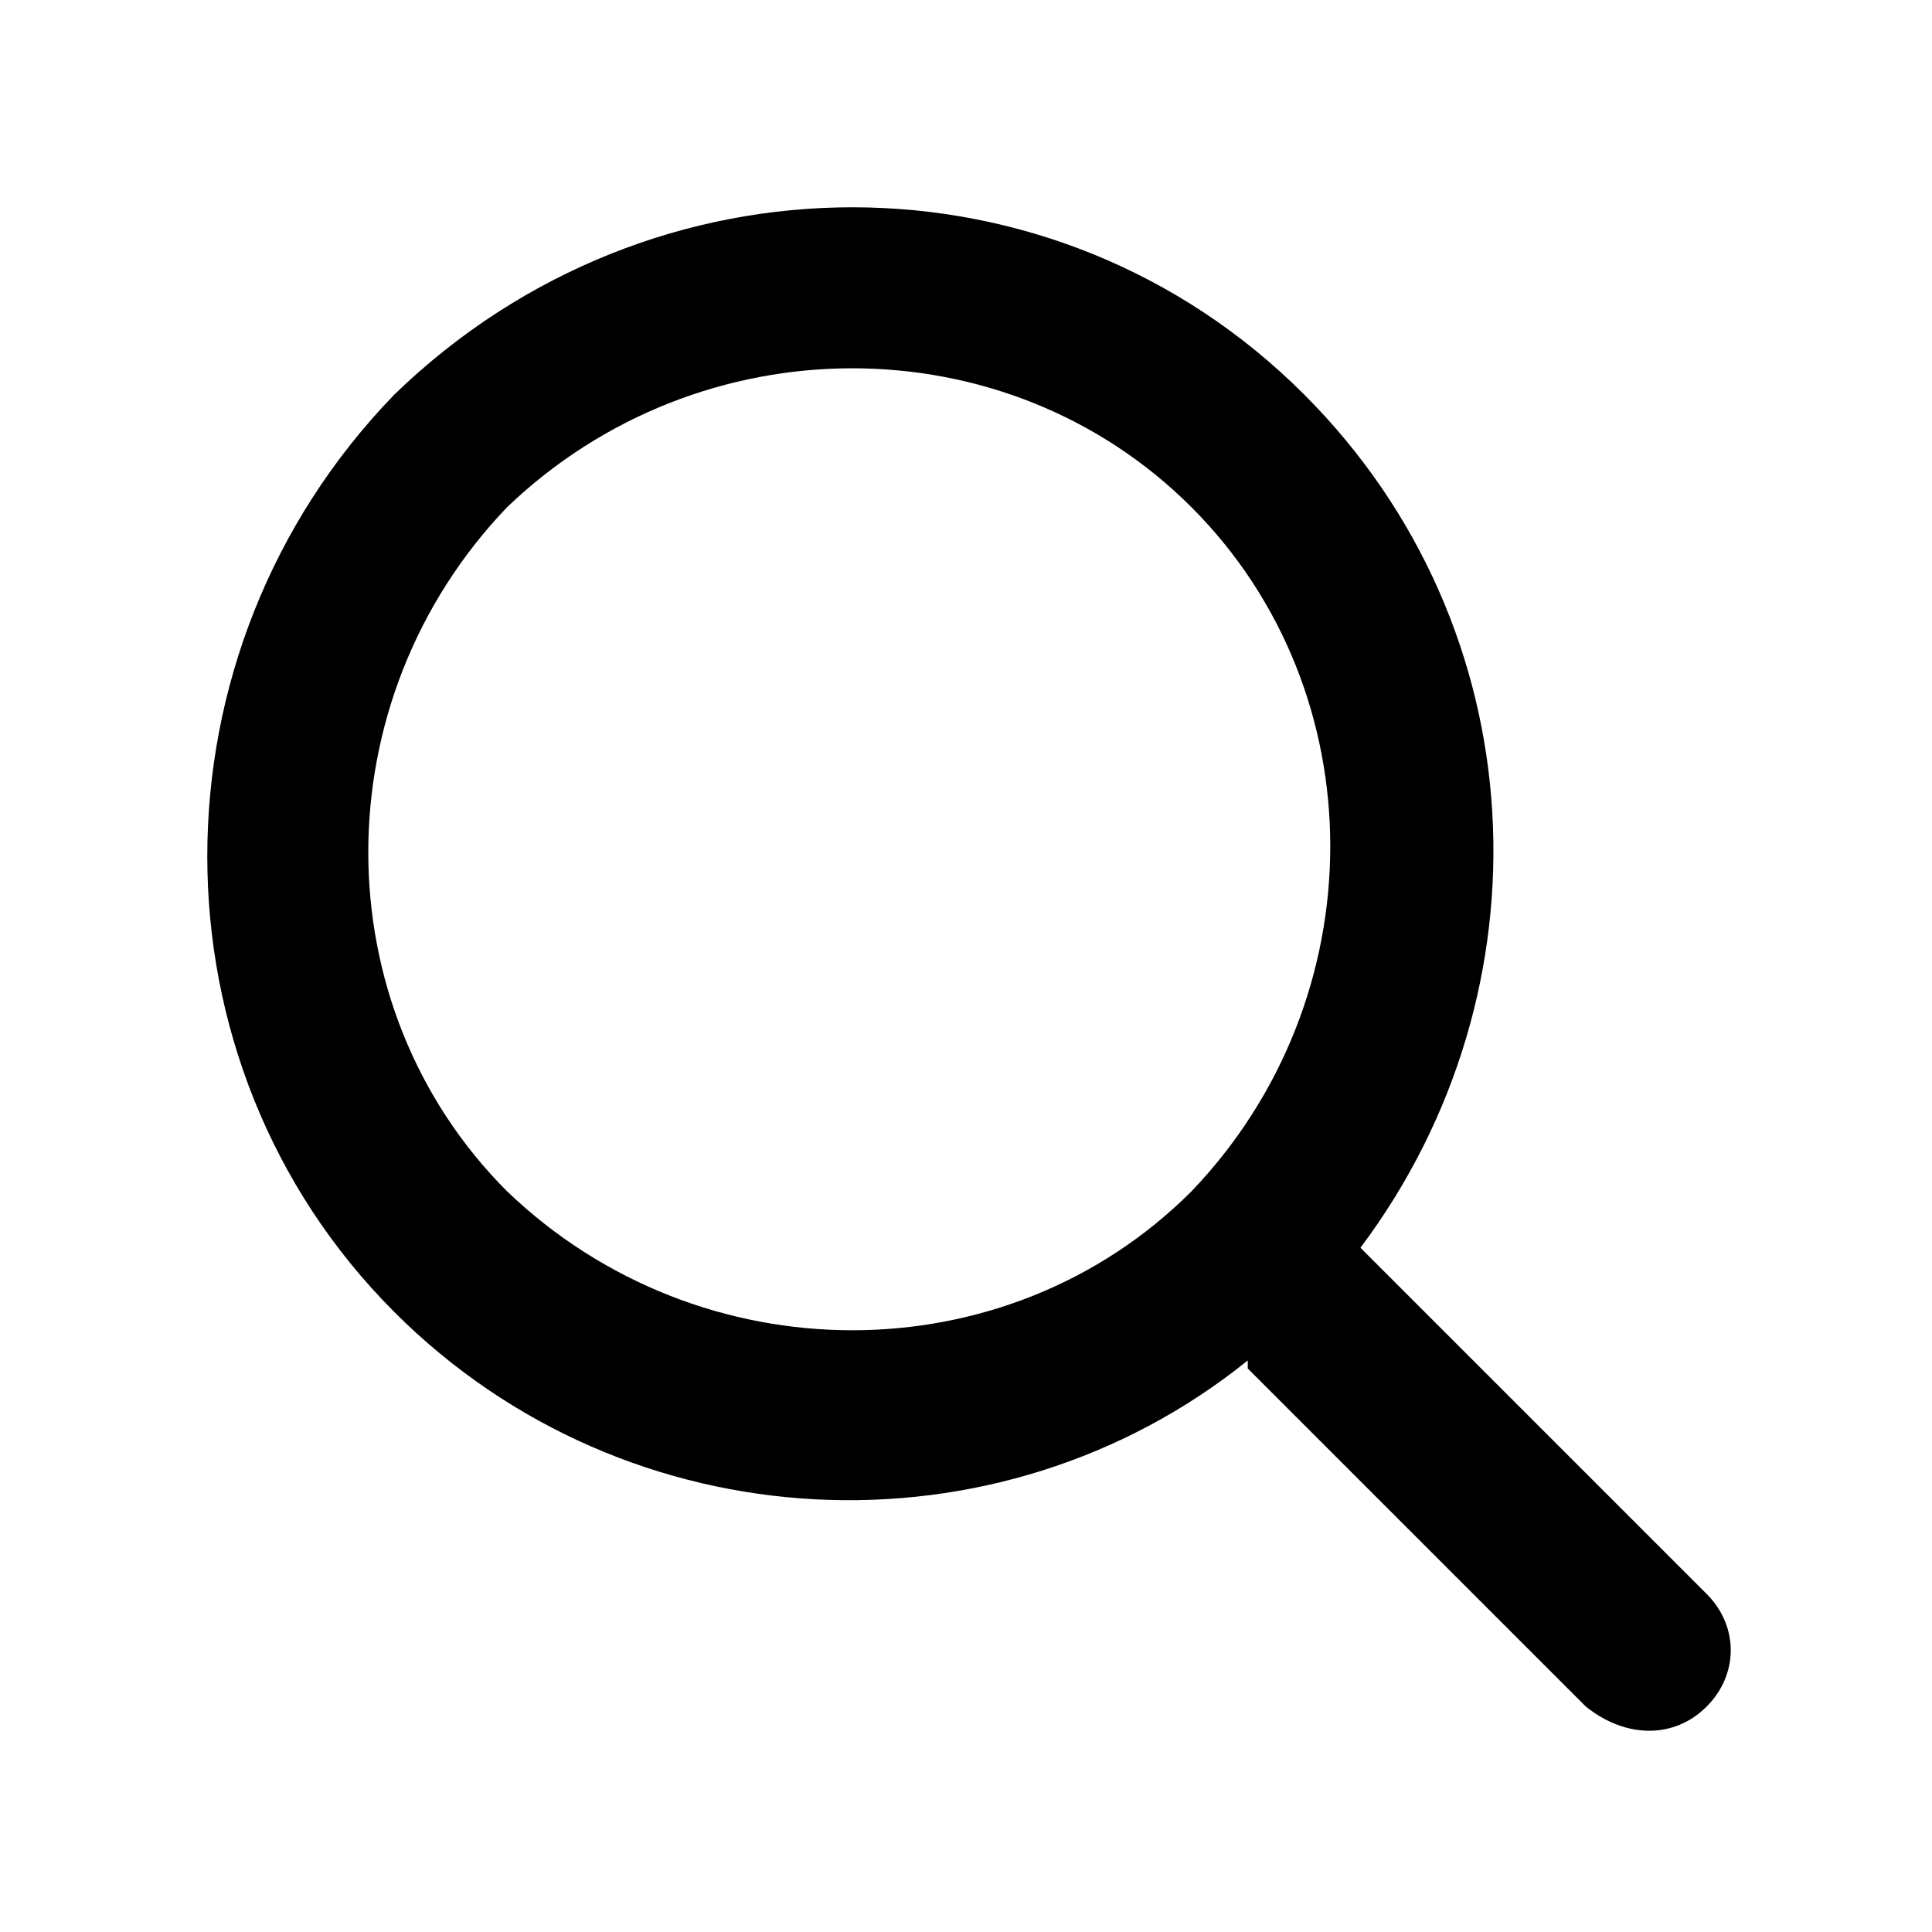
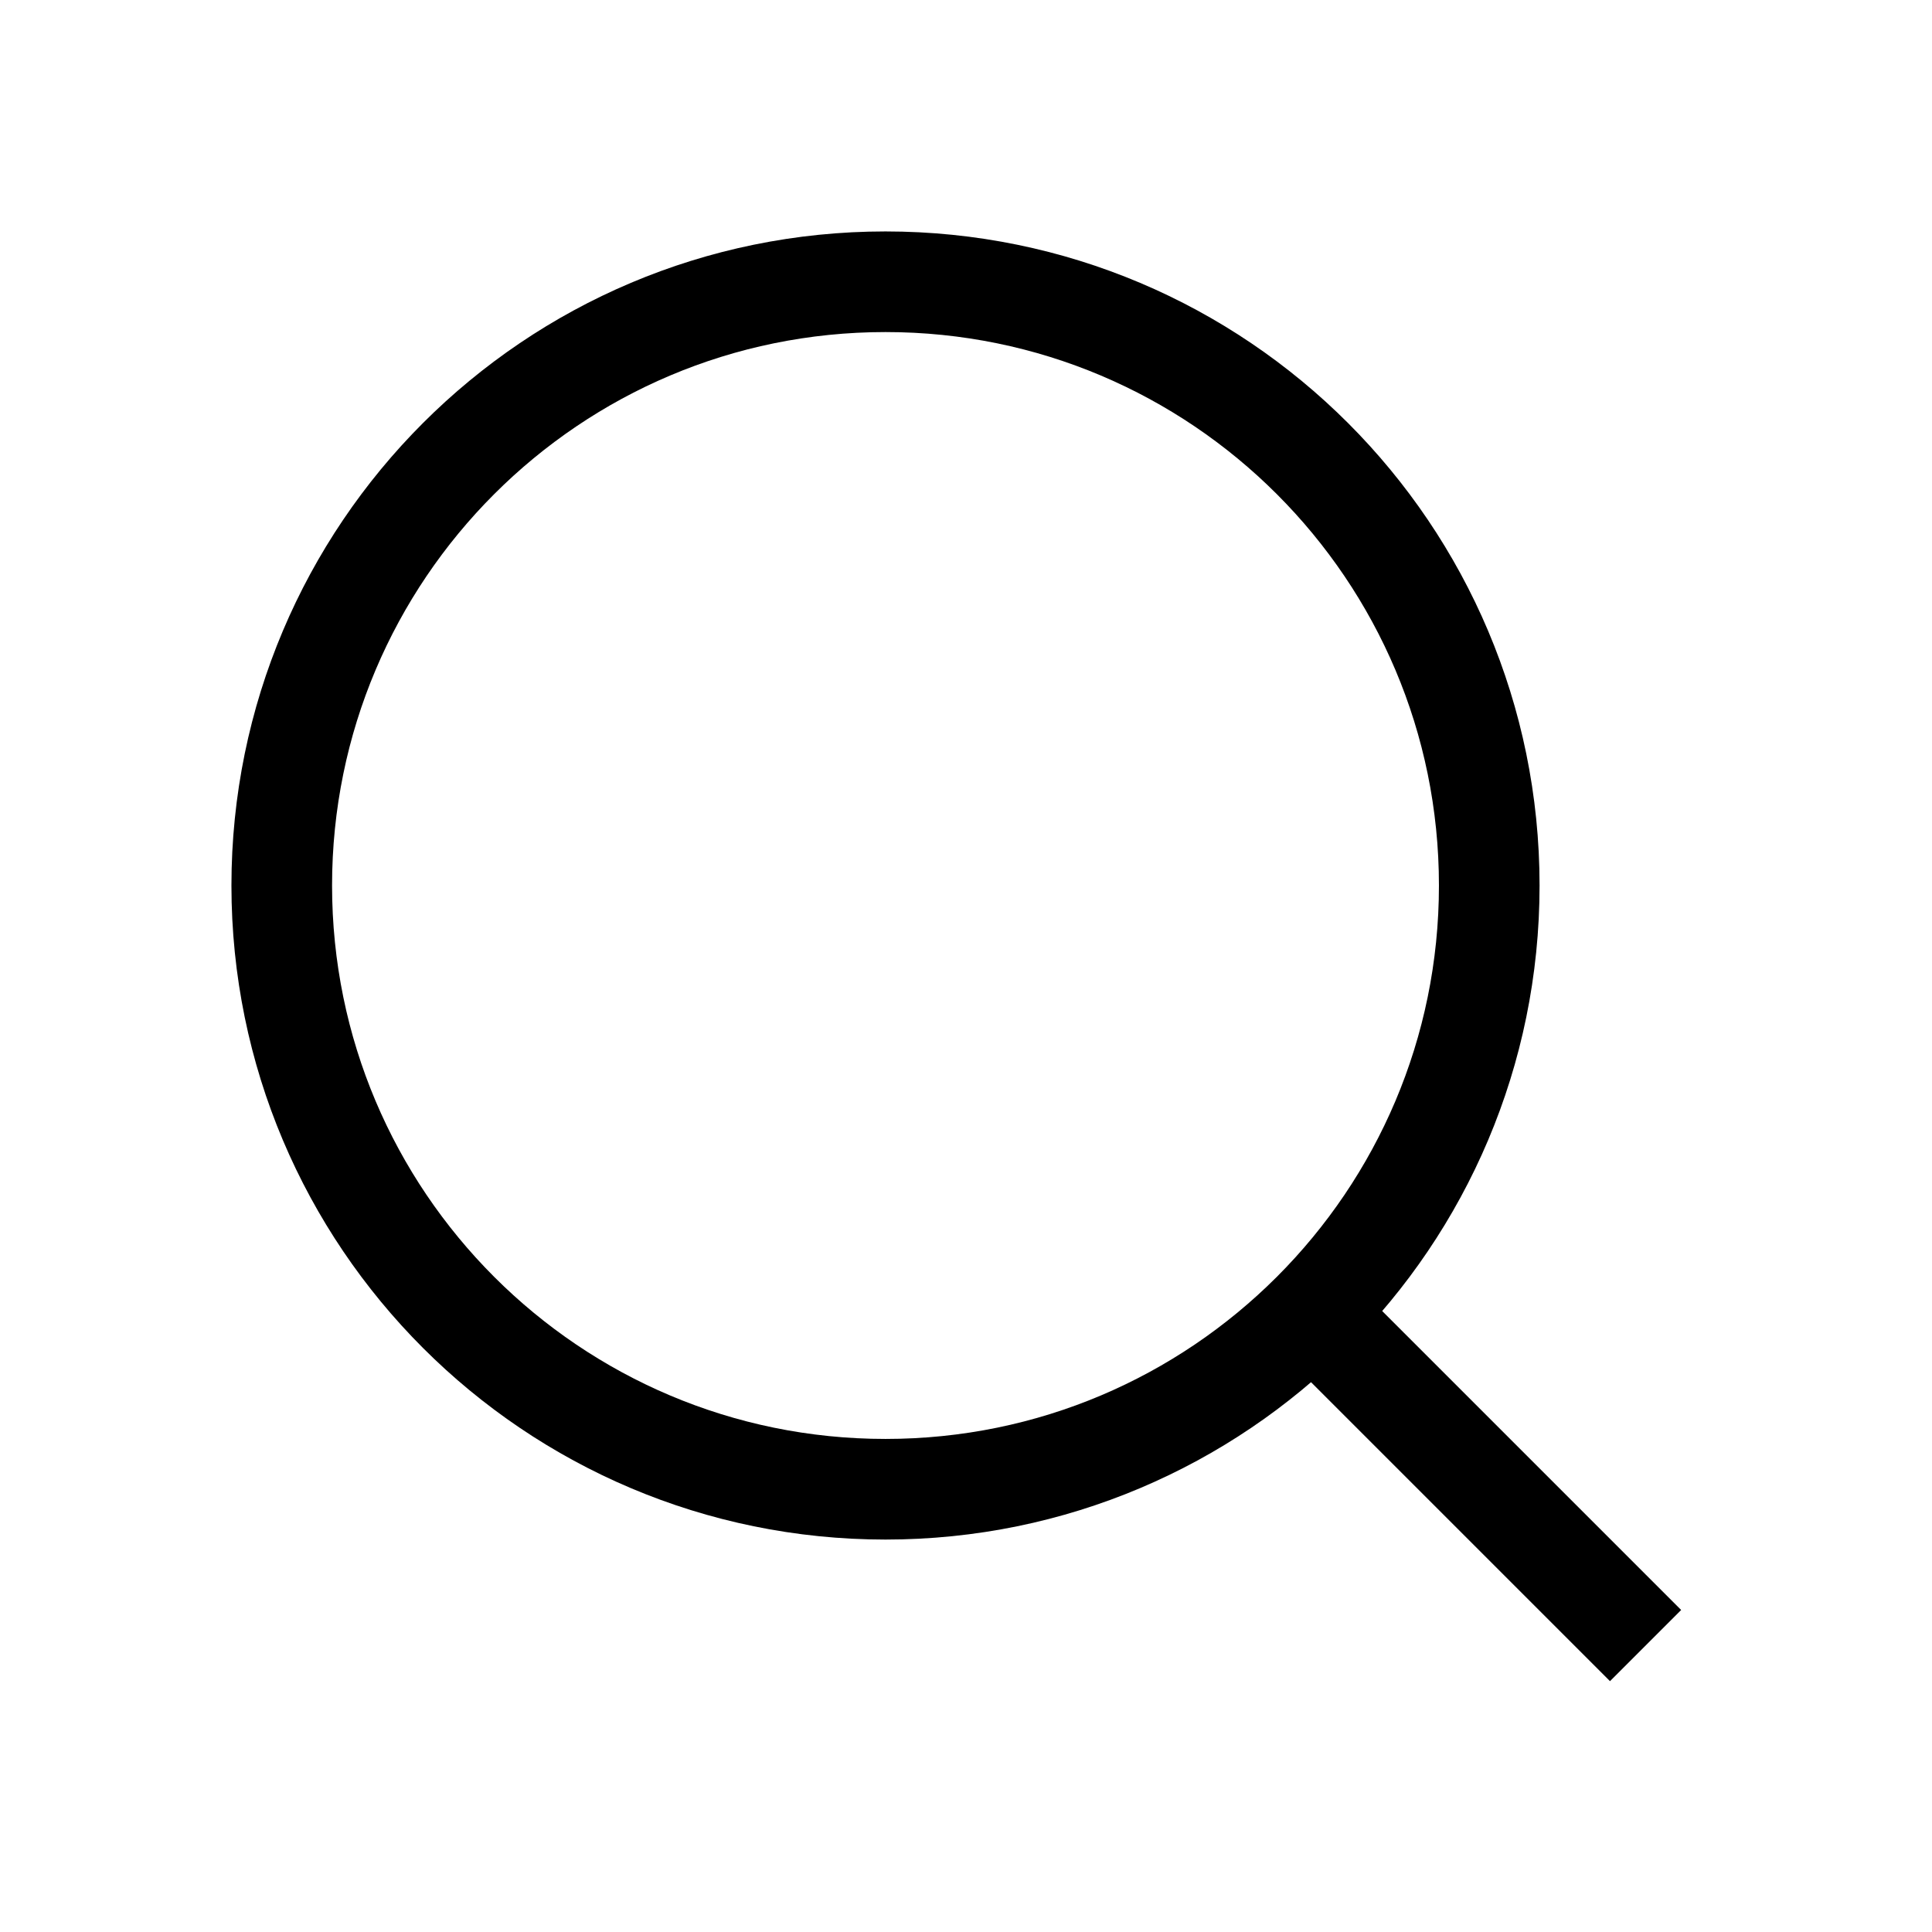
- <svg xmlns="http://www.w3.org/2000/svg" viewBox="0 0 24 24" width="24" height="24">
-   <path d="M16.9,15.5c2.4-3.2,2.2-7.7-0.7-10.6c-3.1-3.1-8.1-3.1-11.3,0c-3.1,3.2-3.1,8.3,0,11.4     c2.9,2.9,7.5,3.1,10.6,0.6c0,0.1,0,0.1,0,0.1l4.2,4.2c0.5,0.4,1.1,0.4,1.5,0c0.4-0.4,0.4-1,0-1.4L16.9,15.5     C16.9,15.5,16.9,15.5,16.9,15.5L16.9,15.5z M14.8,6.3c2.3,2.3,2.3,6.1,0,8.5c-2.3,2.3-6.1,2.3-8.5,0C4,12.5,4,8.7,6.3,6.3     C8.7,4,12.5,4,14.8,6.3z" />
+ <svg xmlns="http://www.w3.org/2000/svg" width="48" height="48" viewBox="0 0 48 48" fill="none">
+   <circle cx="22" cy="22" r="15" stroke="black" stroke-width="2.5" />
+   <path d="M40 40L34 34" stroke="black" stroke-width="2.5" stroke-linecap="square" />
</svg>
